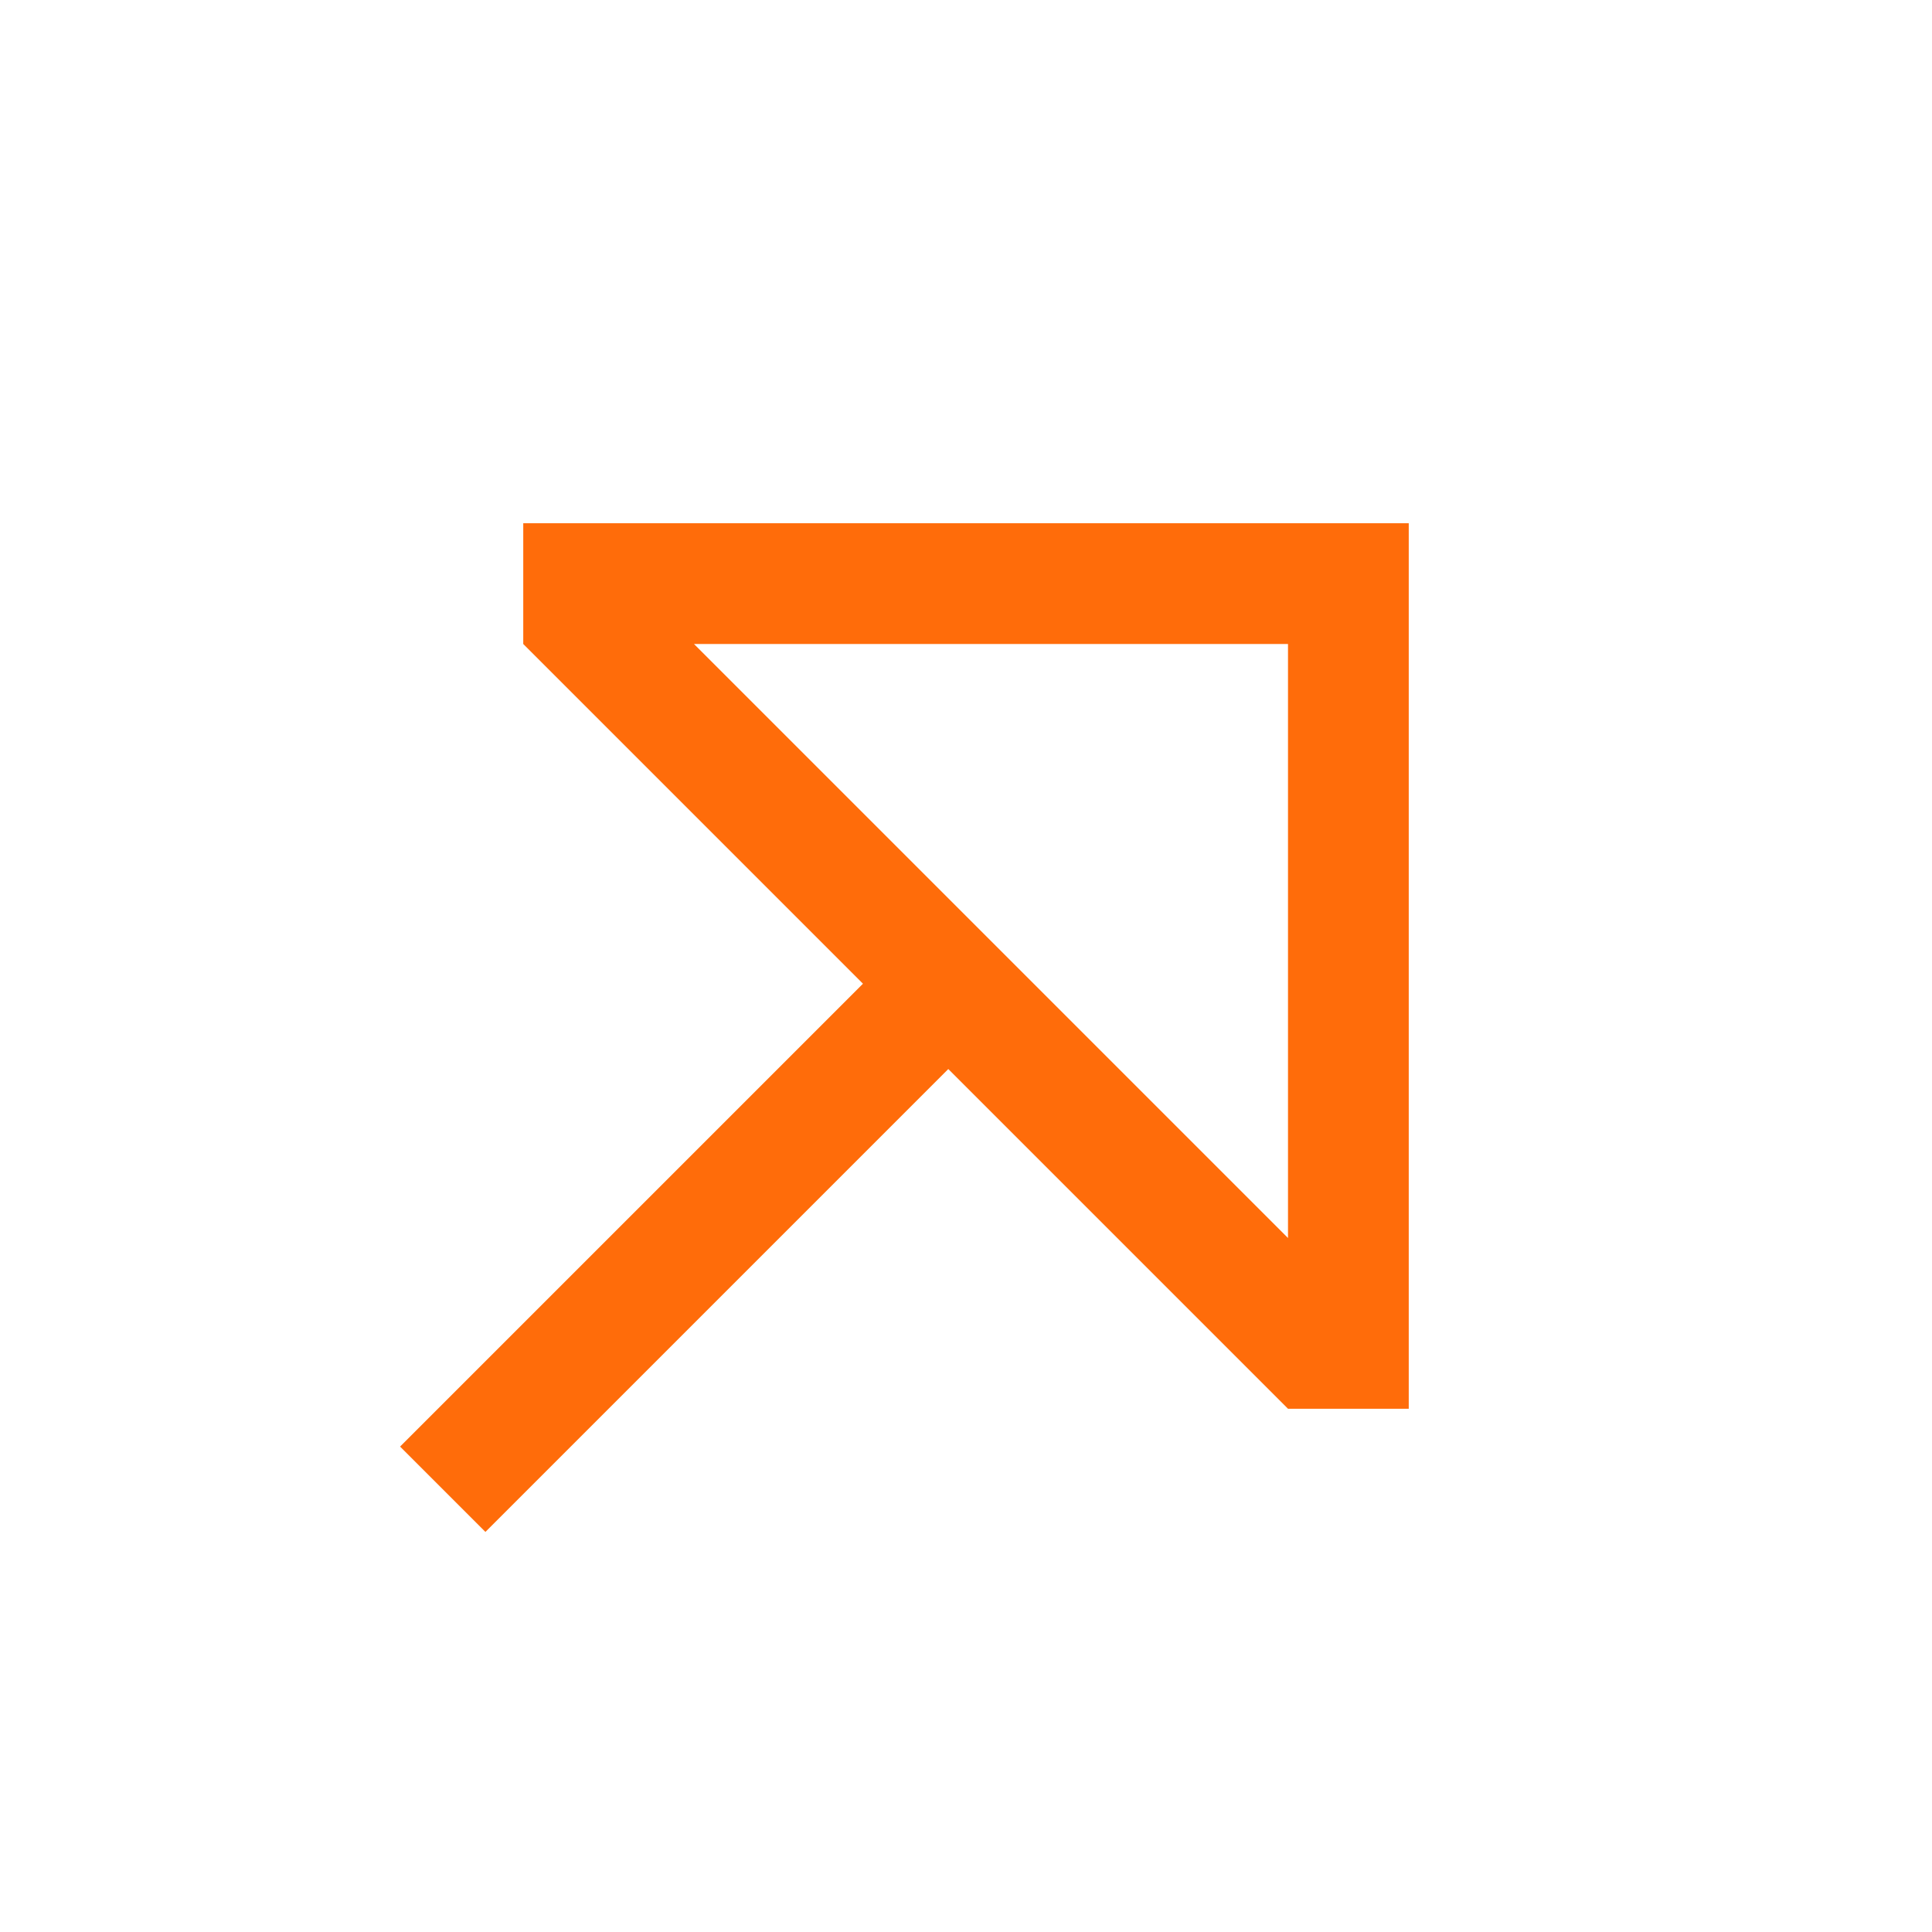
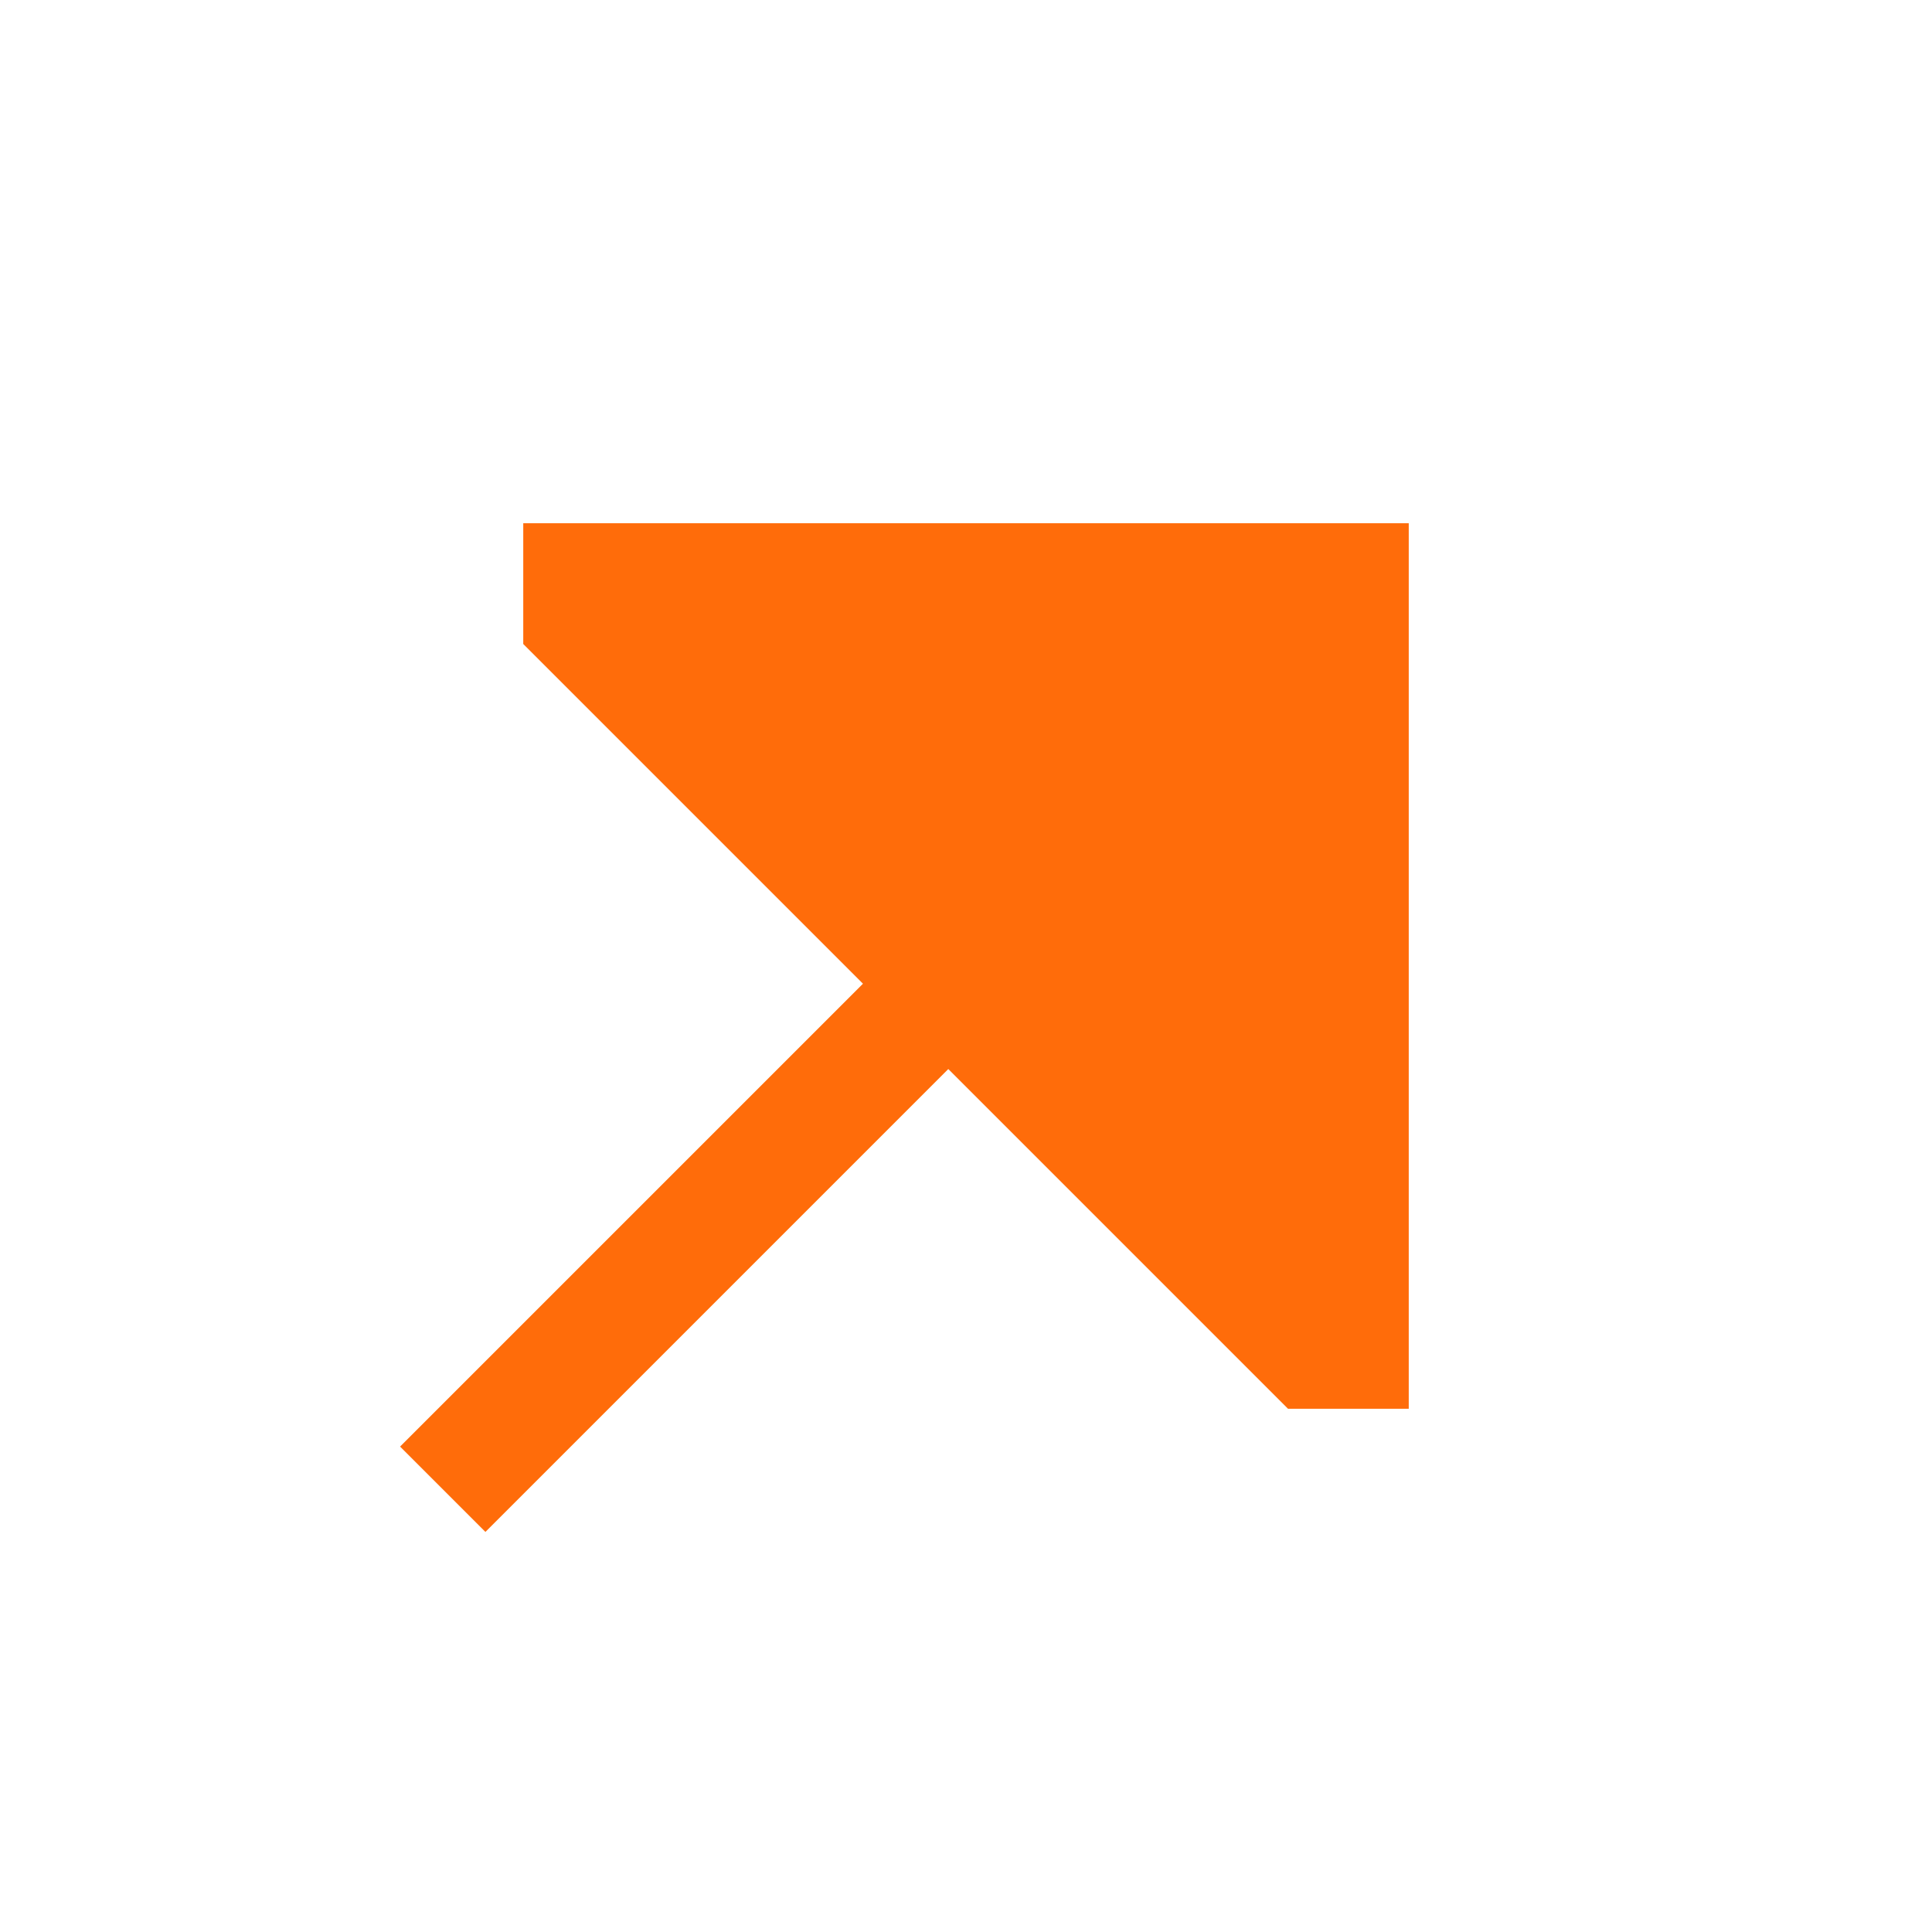
<svg xmlns="http://www.w3.org/2000/svg" width="24" height="24" viewBox="0 0 24 24" fill="none">
-   <path fill-rule="evenodd" clip-rule="evenodd" d="M16 6.5H6.5L6.5 8L10.72 12.22L4.97 17.97L6.03 19.03L11.78 13.28L16 17.5H16H17.5V16V8V6.5H16ZM8.621 8L16 15.379V8H8.621Z" fill="#FF6C0A" />
+   <path fillRule="evenodd" clipRule="evenodd" d="M16 6.5H6.5L6.5 8L10.72 12.22L4.97 17.97L6.03 19.03L11.78 13.28L16 17.5H16H17.5V16V8V6.5H16ZM8.621 8L16 15.379V8H8.621Z" fill="#FF6C0A" />
</svg>
